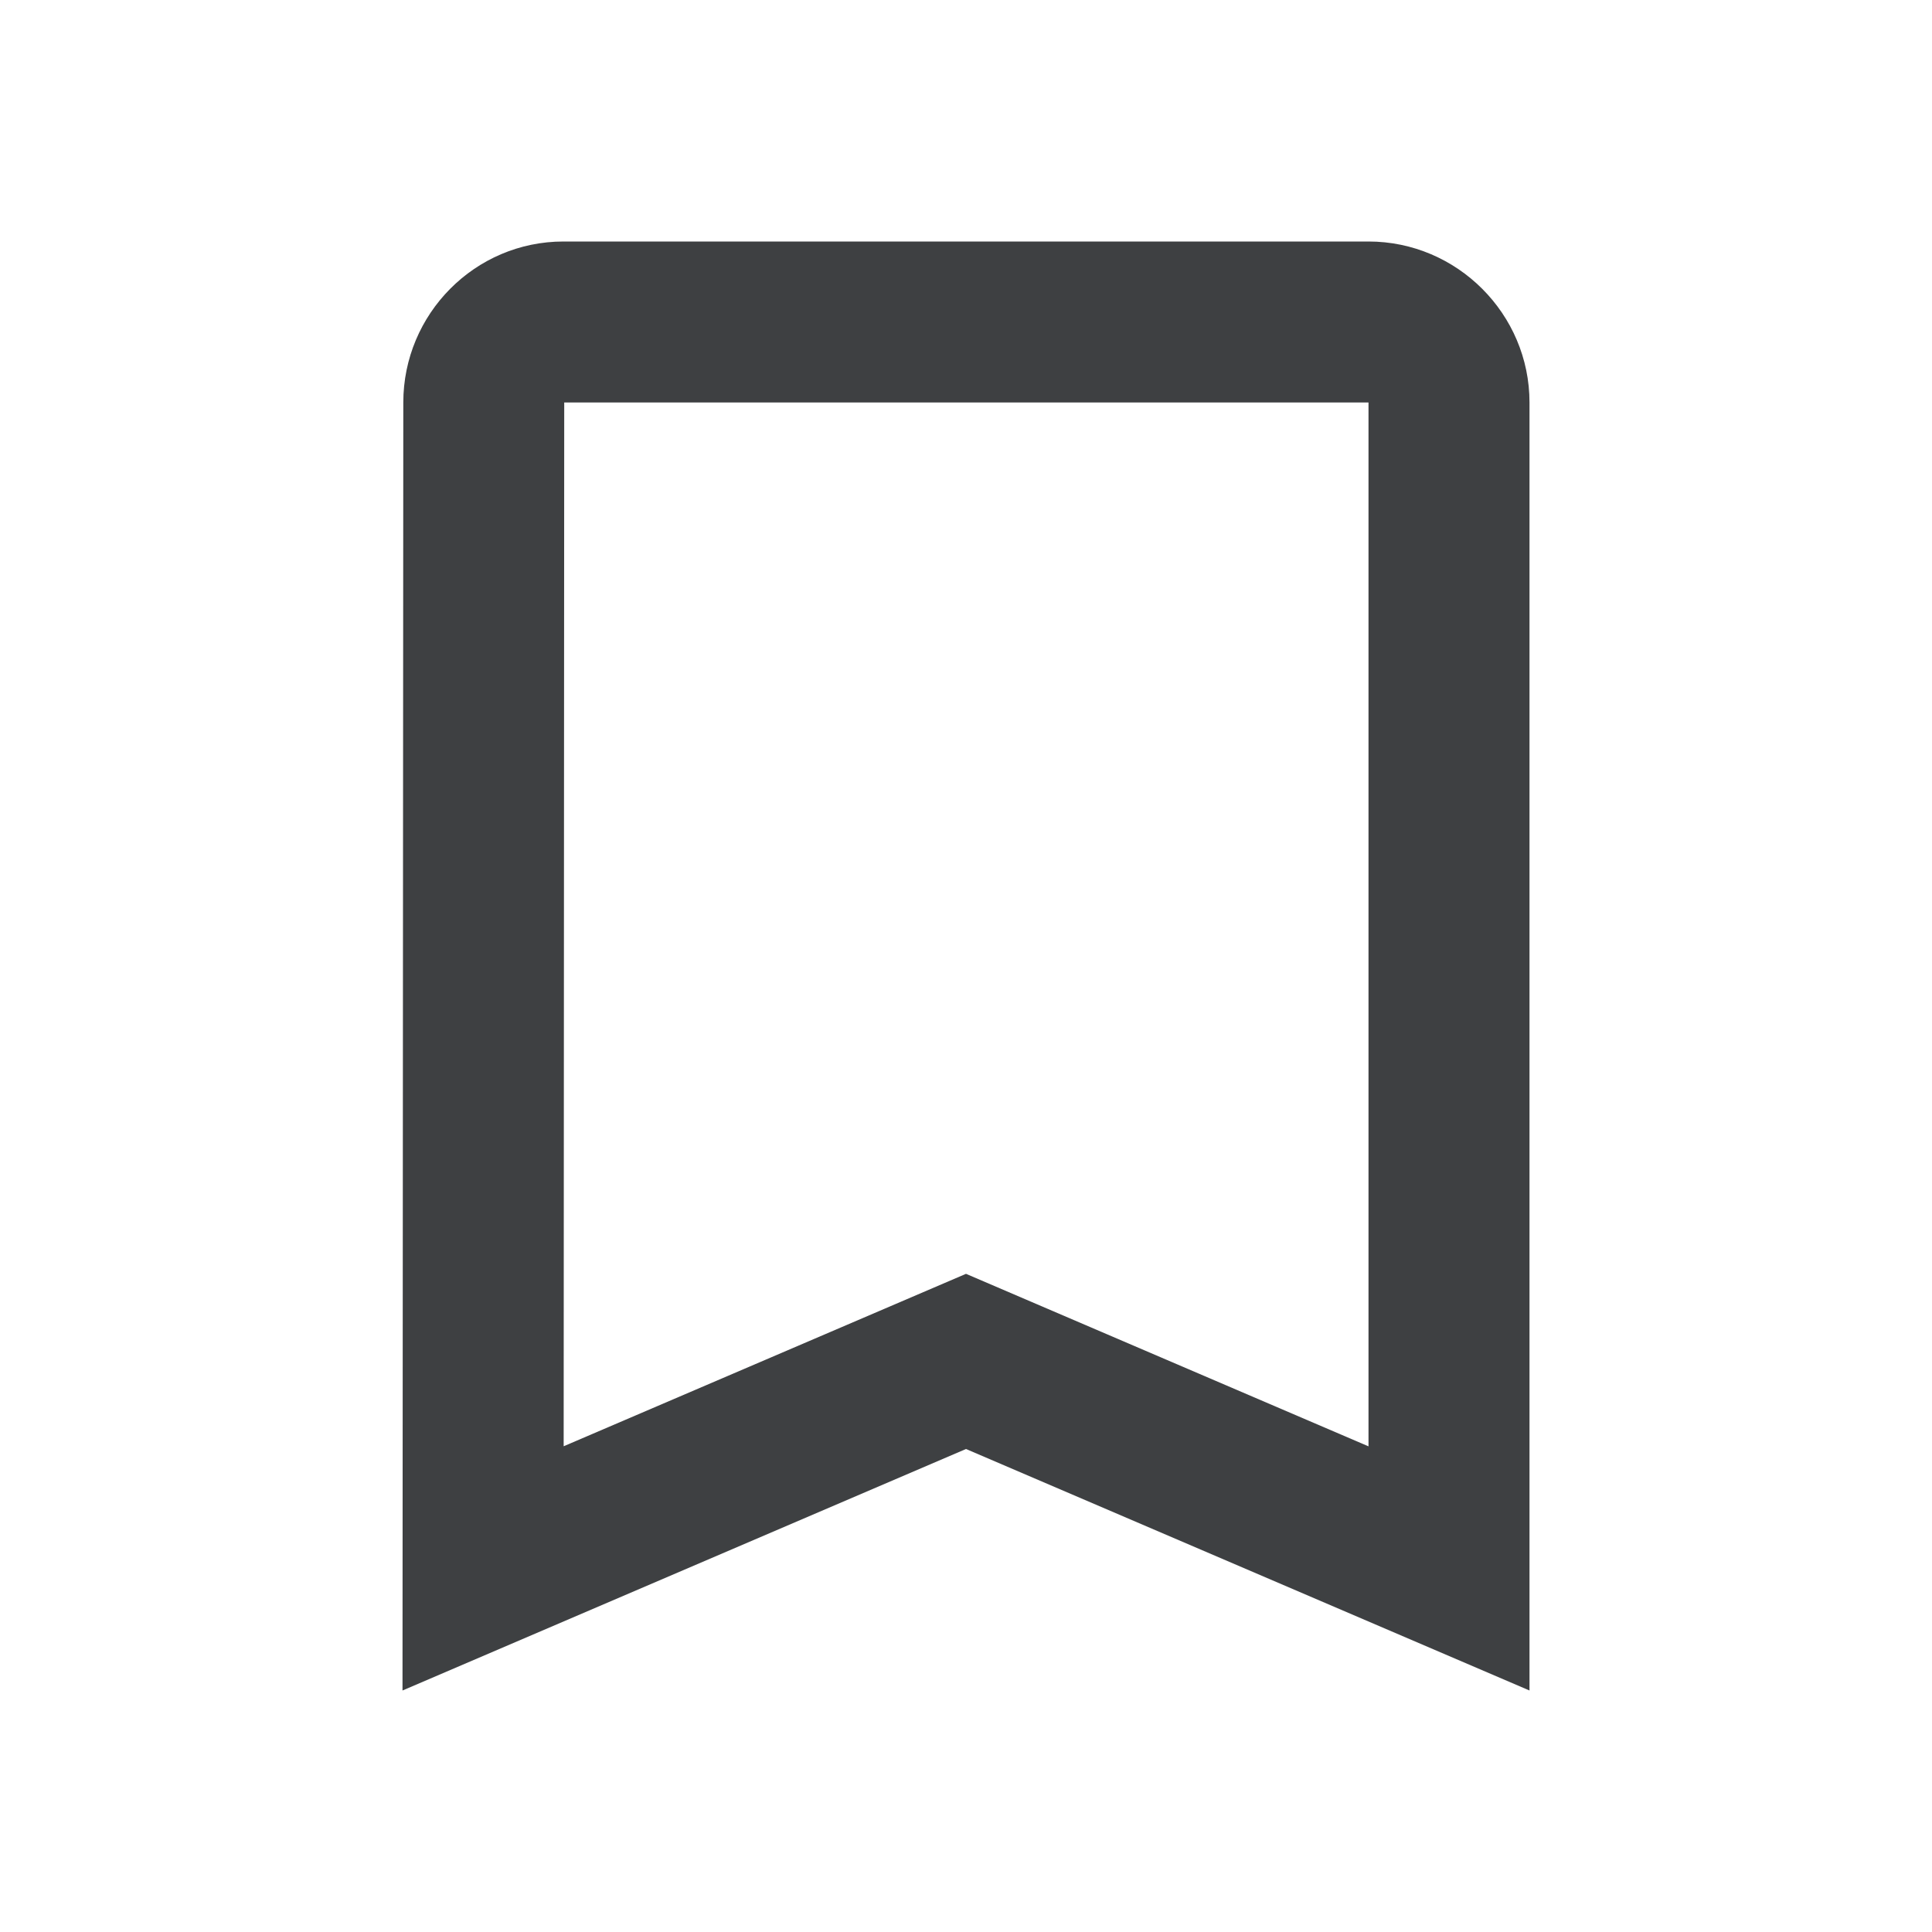
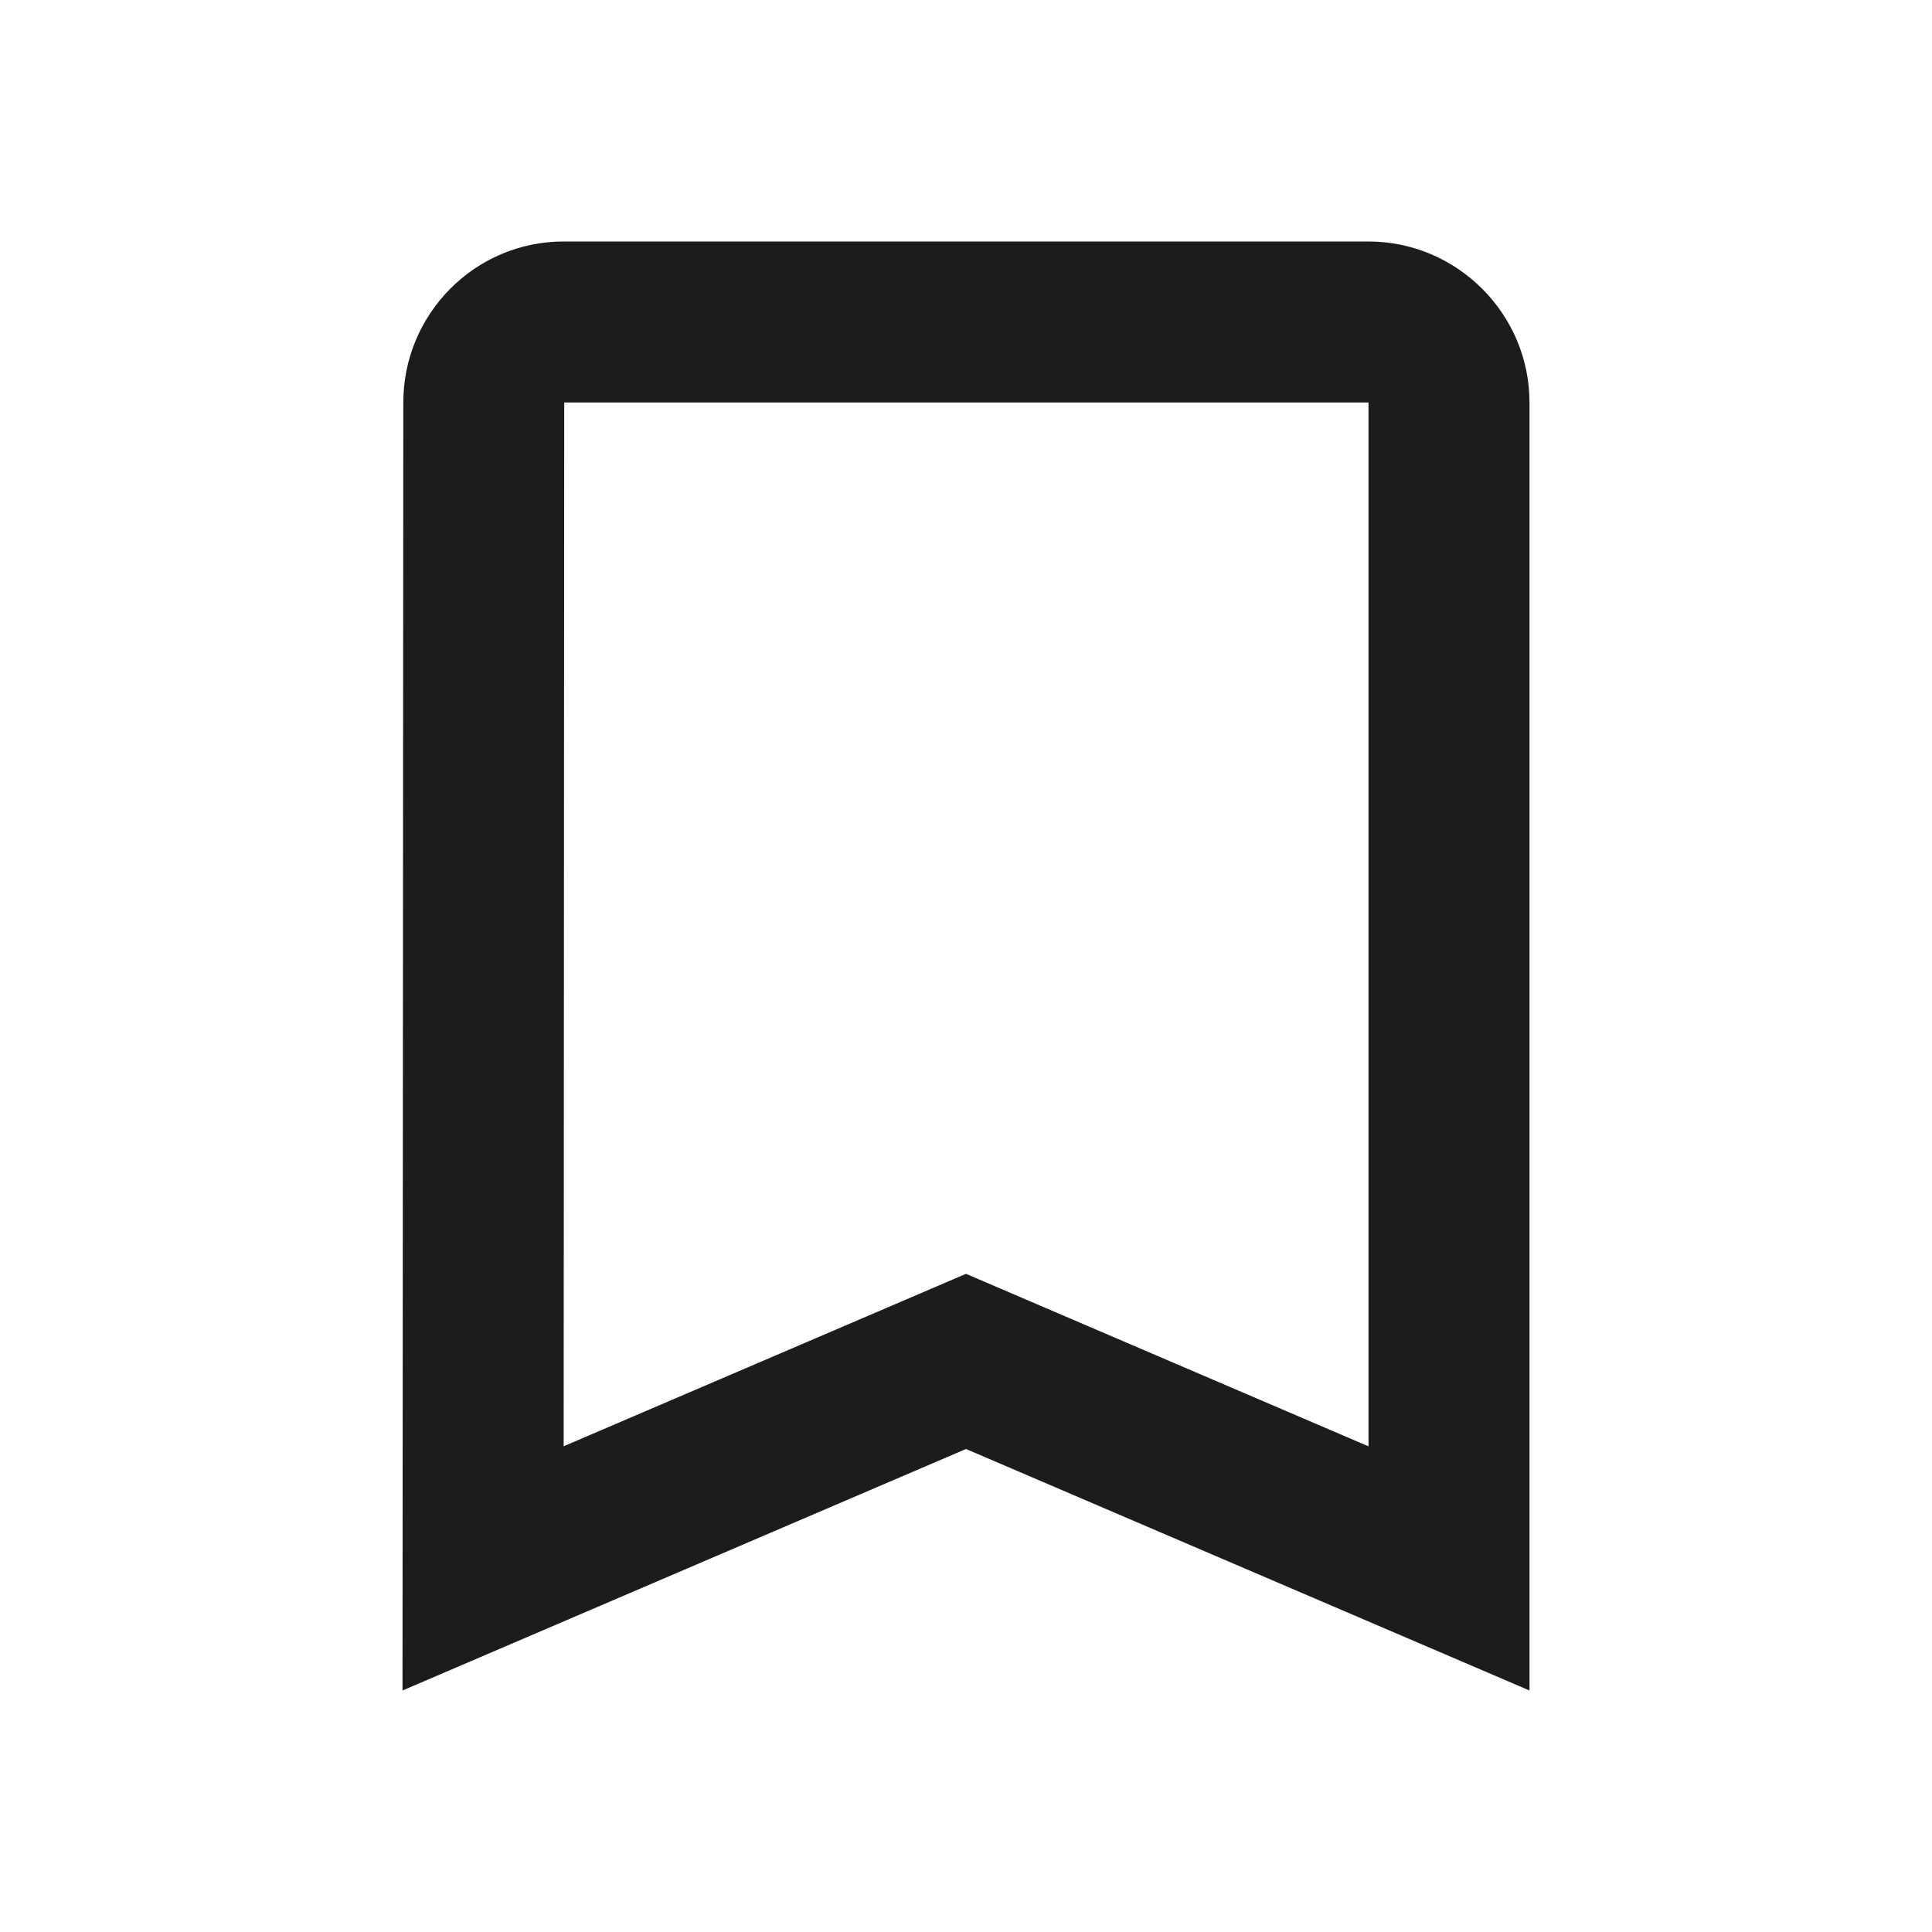
<svg xmlns="http://www.w3.org/2000/svg" width="24" height="24" viewBox="0 0 24 24" fill="none">
-   <path fill-rule="evenodd" clip-rule="evenodd" d="M17 5H7.009C7.009 5 7.007 9.322 7.002 17.966L12 15.824L17 17.967V5ZM17 3C18.1 3 19 3.9 19 5V21L12 18L5 21L5.01 5C5.01 3.9 5.9 3 7 3H17Z" fill="#3E4042" />
+   <path fill-rule="evenodd" clip-rule="evenodd" d="M17 5H7.009C7.009 5 7.007 9.322 7.002 17.966L12 15.824L17 17.967V5ZM17 3C18.1 3 19 3.9 19 5V21L12 18L5 21L5.01 5C5.01 3.9 5.9 3 7 3H17Z" fill="#1B1C1D" />
</svg>
